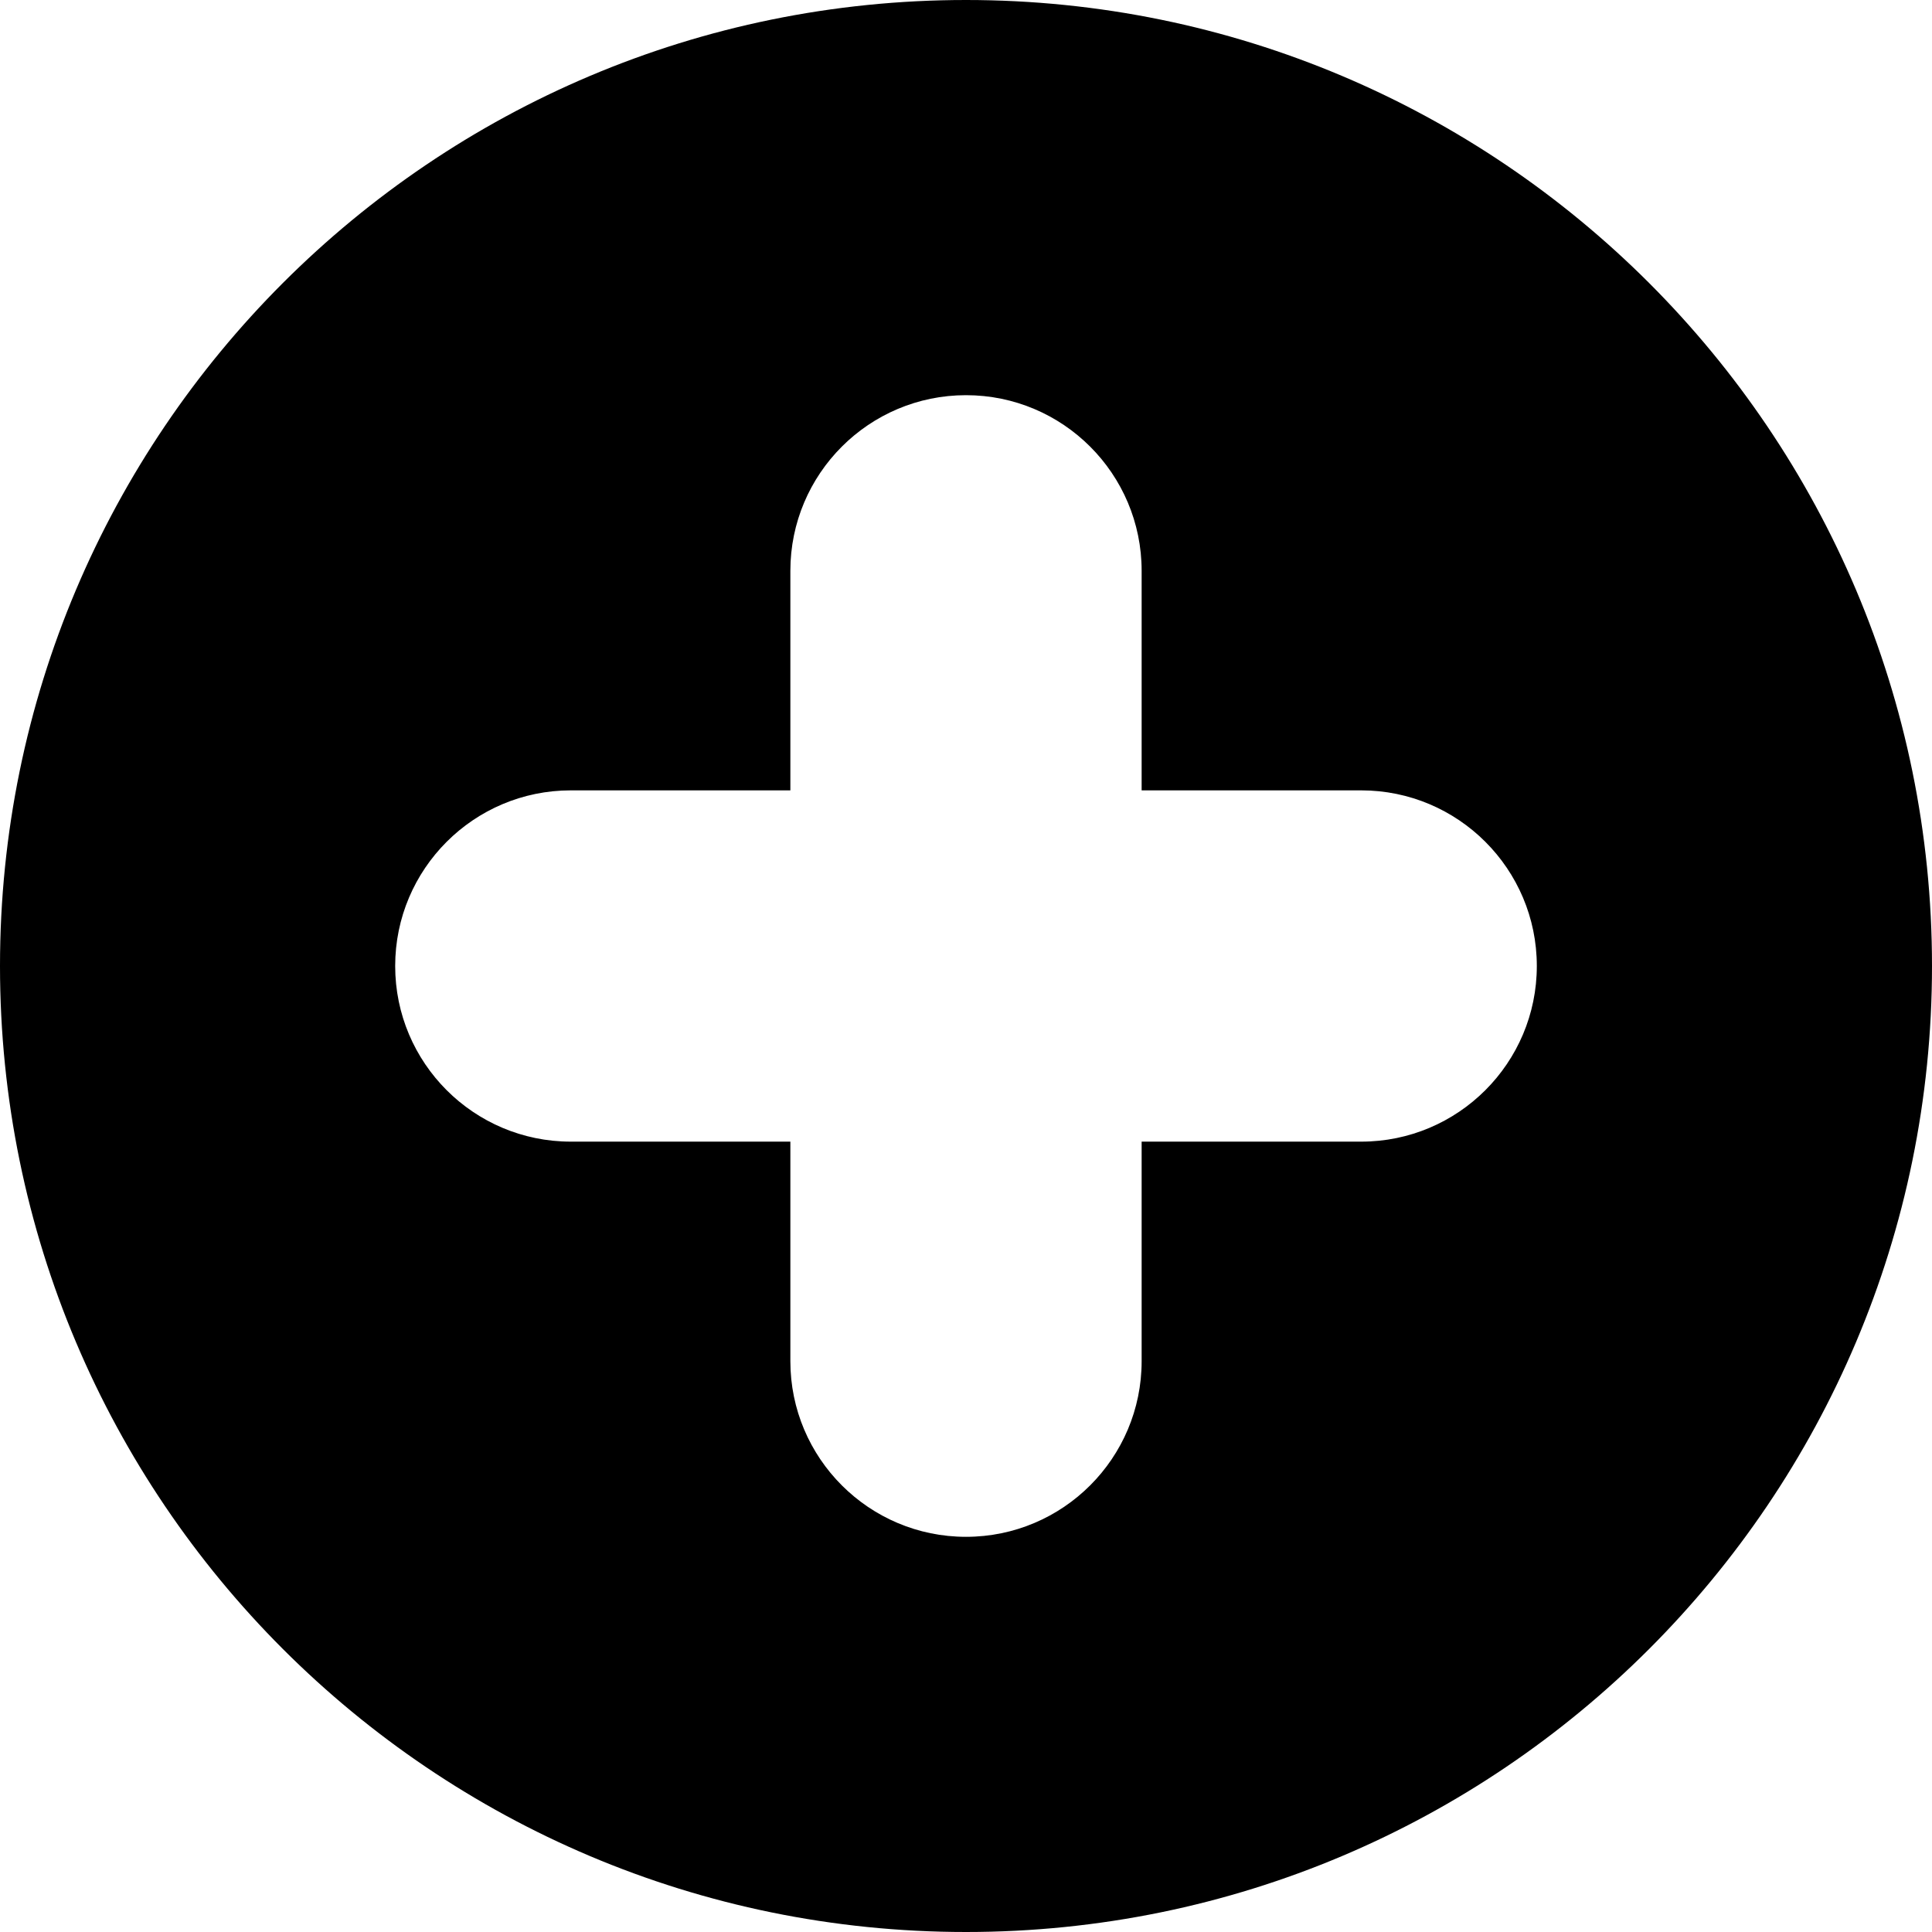
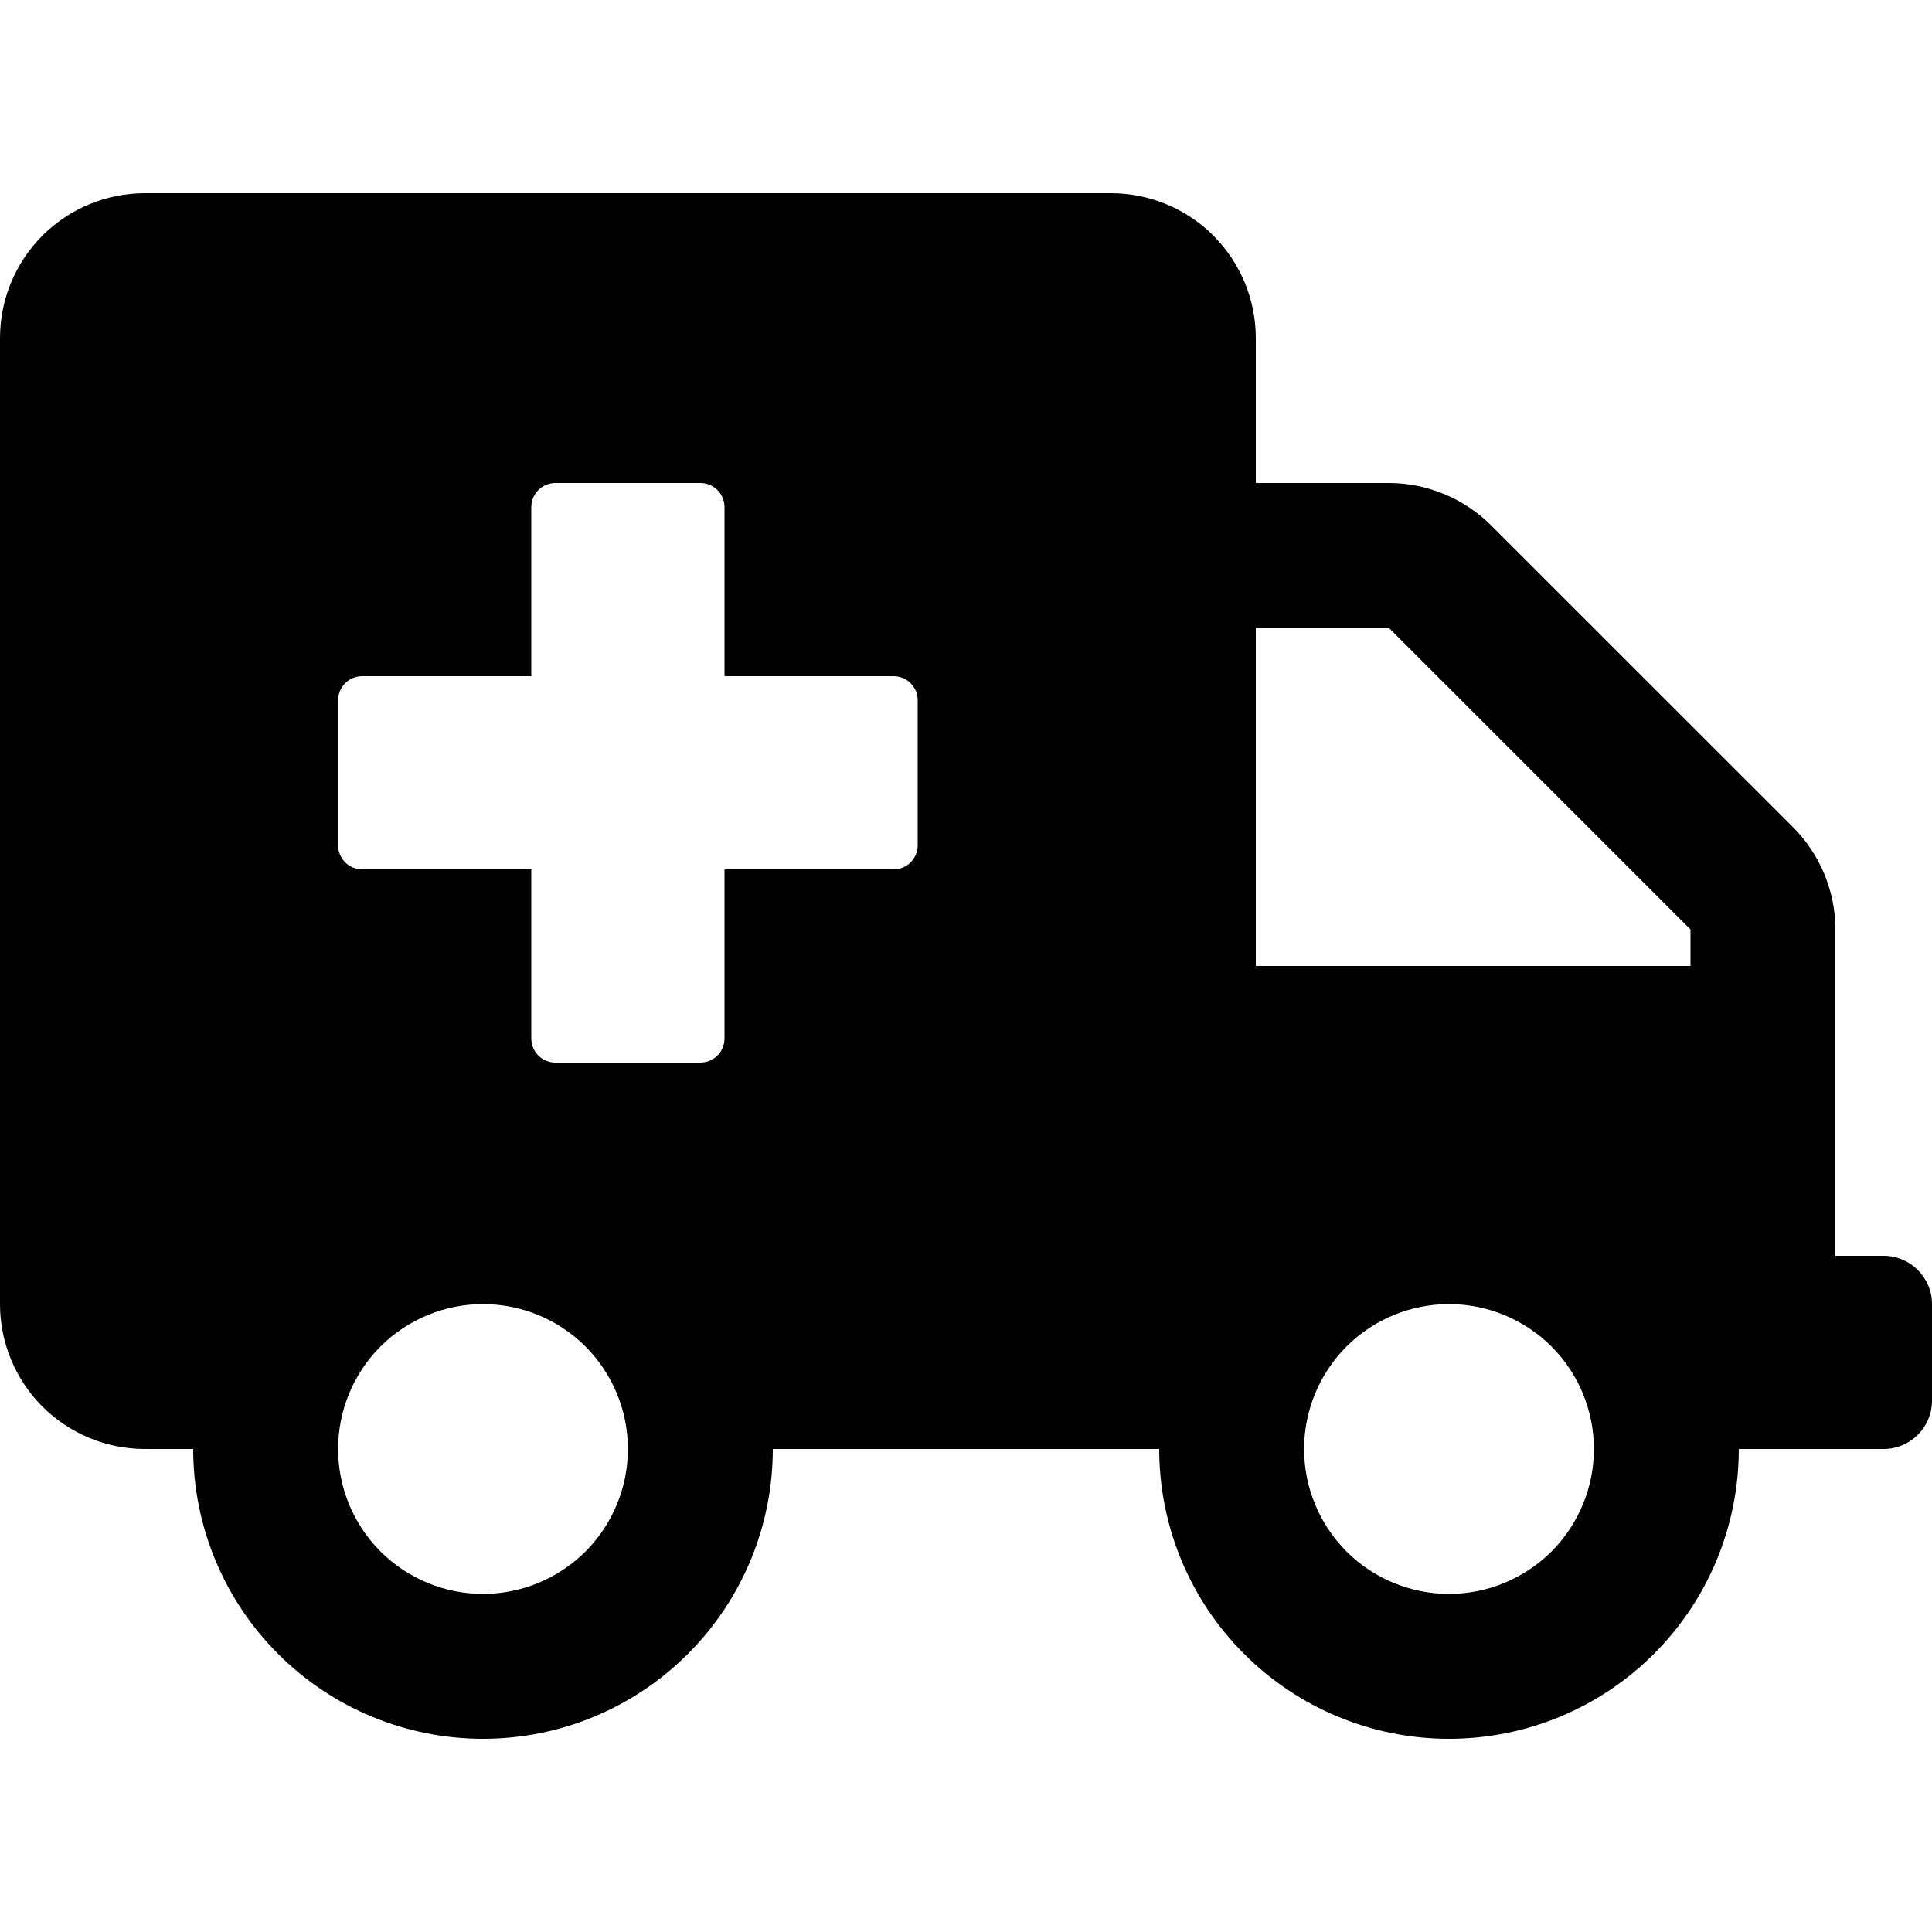
- <svg xmlns="http://www.w3.org/2000/svg" width="22" height="22" viewBox="0 0 22 22">
-   <path fill-rule="evenodd" clip-rule="evenodd" d="M15.5 13H13V15.5C13 16.604 12.104 17.5 11 17.5C9.896 17.5 9 16.604 9 15.5V13H6.5C5.396 13 4.5 12.104 4.5 11C4.5 9.896 5.396 9 6.5 9H9V6.5C9 5.396 9.896 4.5 11 4.5C12.104 4.5 13 5.396 13 6.5V9H15.5C16.604 9 17.5 9.896 17.5 11C17.5 12.104 16.604 13 15.5 13ZM11 0C4.925 0 0 4.925 0 11C0 17.075 4.925 22 11 22C17.075 22 22 17.075 22 11C22 4.925 17.075 0 11 0Z" fill="inherit" />
+ <svg xmlns="http://www.w3.org/2000/svg" width="20" height="20" viewBox="0 0 20 20">
+   <path fill-rule="evenodd" clip-rule="evenodd" d="M17.5 10H13V6.5H14.378L17.5 9.622V10ZM15 16.5C14.602 16.5 14.221 16.342 13.939 16.061C13.658 15.779 13.5 15.398 13.5 15C13.5 14.602 13.658 14.221 13.939 13.939C14.221 13.658 14.602 13.5 15 13.5C15.398 13.5 15.779 13.658 16.061 13.939C16.342 14.221 16.5 14.602 16.5 15C16.5 15.398 16.342 15.779 16.061 16.061C15.779 16.342 15.398 16.5 15 16.5ZM9.5 8.75C9.5 8.816 9.474 8.88 9.427 8.927C9.38 8.974 9.316 9 9.25 9H7.5V10.75C7.5 10.816 7.474 10.88 7.427 10.927C7.38 10.974 7.316 11 7.25 11H5.75C5.684 11 5.62 10.974 5.573 10.927C5.526 10.88 5.5 10.816 5.5 10.75V9H3.75C3.684 9 3.62 8.974 3.573 8.927C3.526 8.88 3.5 8.816 3.5 8.75V7.25C3.5 7.184 3.526 7.12 3.573 7.073C3.62 7.026 3.684 7 3.75 7H5.5V5.25C5.5 5.184 5.526 5.12 5.573 5.073C5.62 5.026 5.684 5 5.75 5H7.25C7.316 5 7.38 5.026 7.427 5.073C7.474 5.12 7.5 5.184 7.5 5.25V7H9.25C9.316 7 9.38 7.026 9.427 7.073C9.474 7.12 9.5 7.184 9.5 7.25V8.75ZM5 16.5C4.602 16.5 4.221 16.342 3.939 16.061C3.658 15.779 3.5 15.398 3.5 15C3.5 14.602 3.658 14.221 3.939 13.939C4.221 13.658 4.602 13.5 5 13.5C5.398 13.5 5.779 13.658 6.061 13.939C6.342 14.221 6.5 14.602 6.5 15C6.5 15.398 6.342 15.779 6.061 16.061C5.779 16.342 5.398 16.5 5 16.5ZM19.5 13H19V9.622C19 9.224 18.841 8.843 18.56 8.562L15.438 5.441C15.299 5.301 15.133 5.191 14.951 5.115C14.769 5.039 14.574 5 14.377 5H13V3.5C13 3.102 12.842 2.721 12.561 2.439C12.279 2.158 11.898 2 11.5 2H1.5C1.102 2 0.721 2.158 0.439 2.439C0.158 2.721 0 3.102 0 3.5L0 13.5C0 13.898 0.158 14.279 0.439 14.561C0.721 14.842 1.102 15 1.5 15H2C2 15.796 2.316 16.559 2.879 17.121C3.441 17.684 4.204 18 5 18C5.796 18 6.559 17.684 7.121 17.121C7.684 16.559 8 15.796 8 15H12C12 15.796 12.316 16.559 12.879 17.121C13.441 17.684 14.204 18 15 18C15.796 18 16.559 17.684 17.121 17.121C17.684 16.559 18 15.796 18 15H19.5C19.775 15 20 14.775 20 14.5V13.5C20 13.225 19.775 13 19.5 13Z" fill="inherit" />
</svg>
